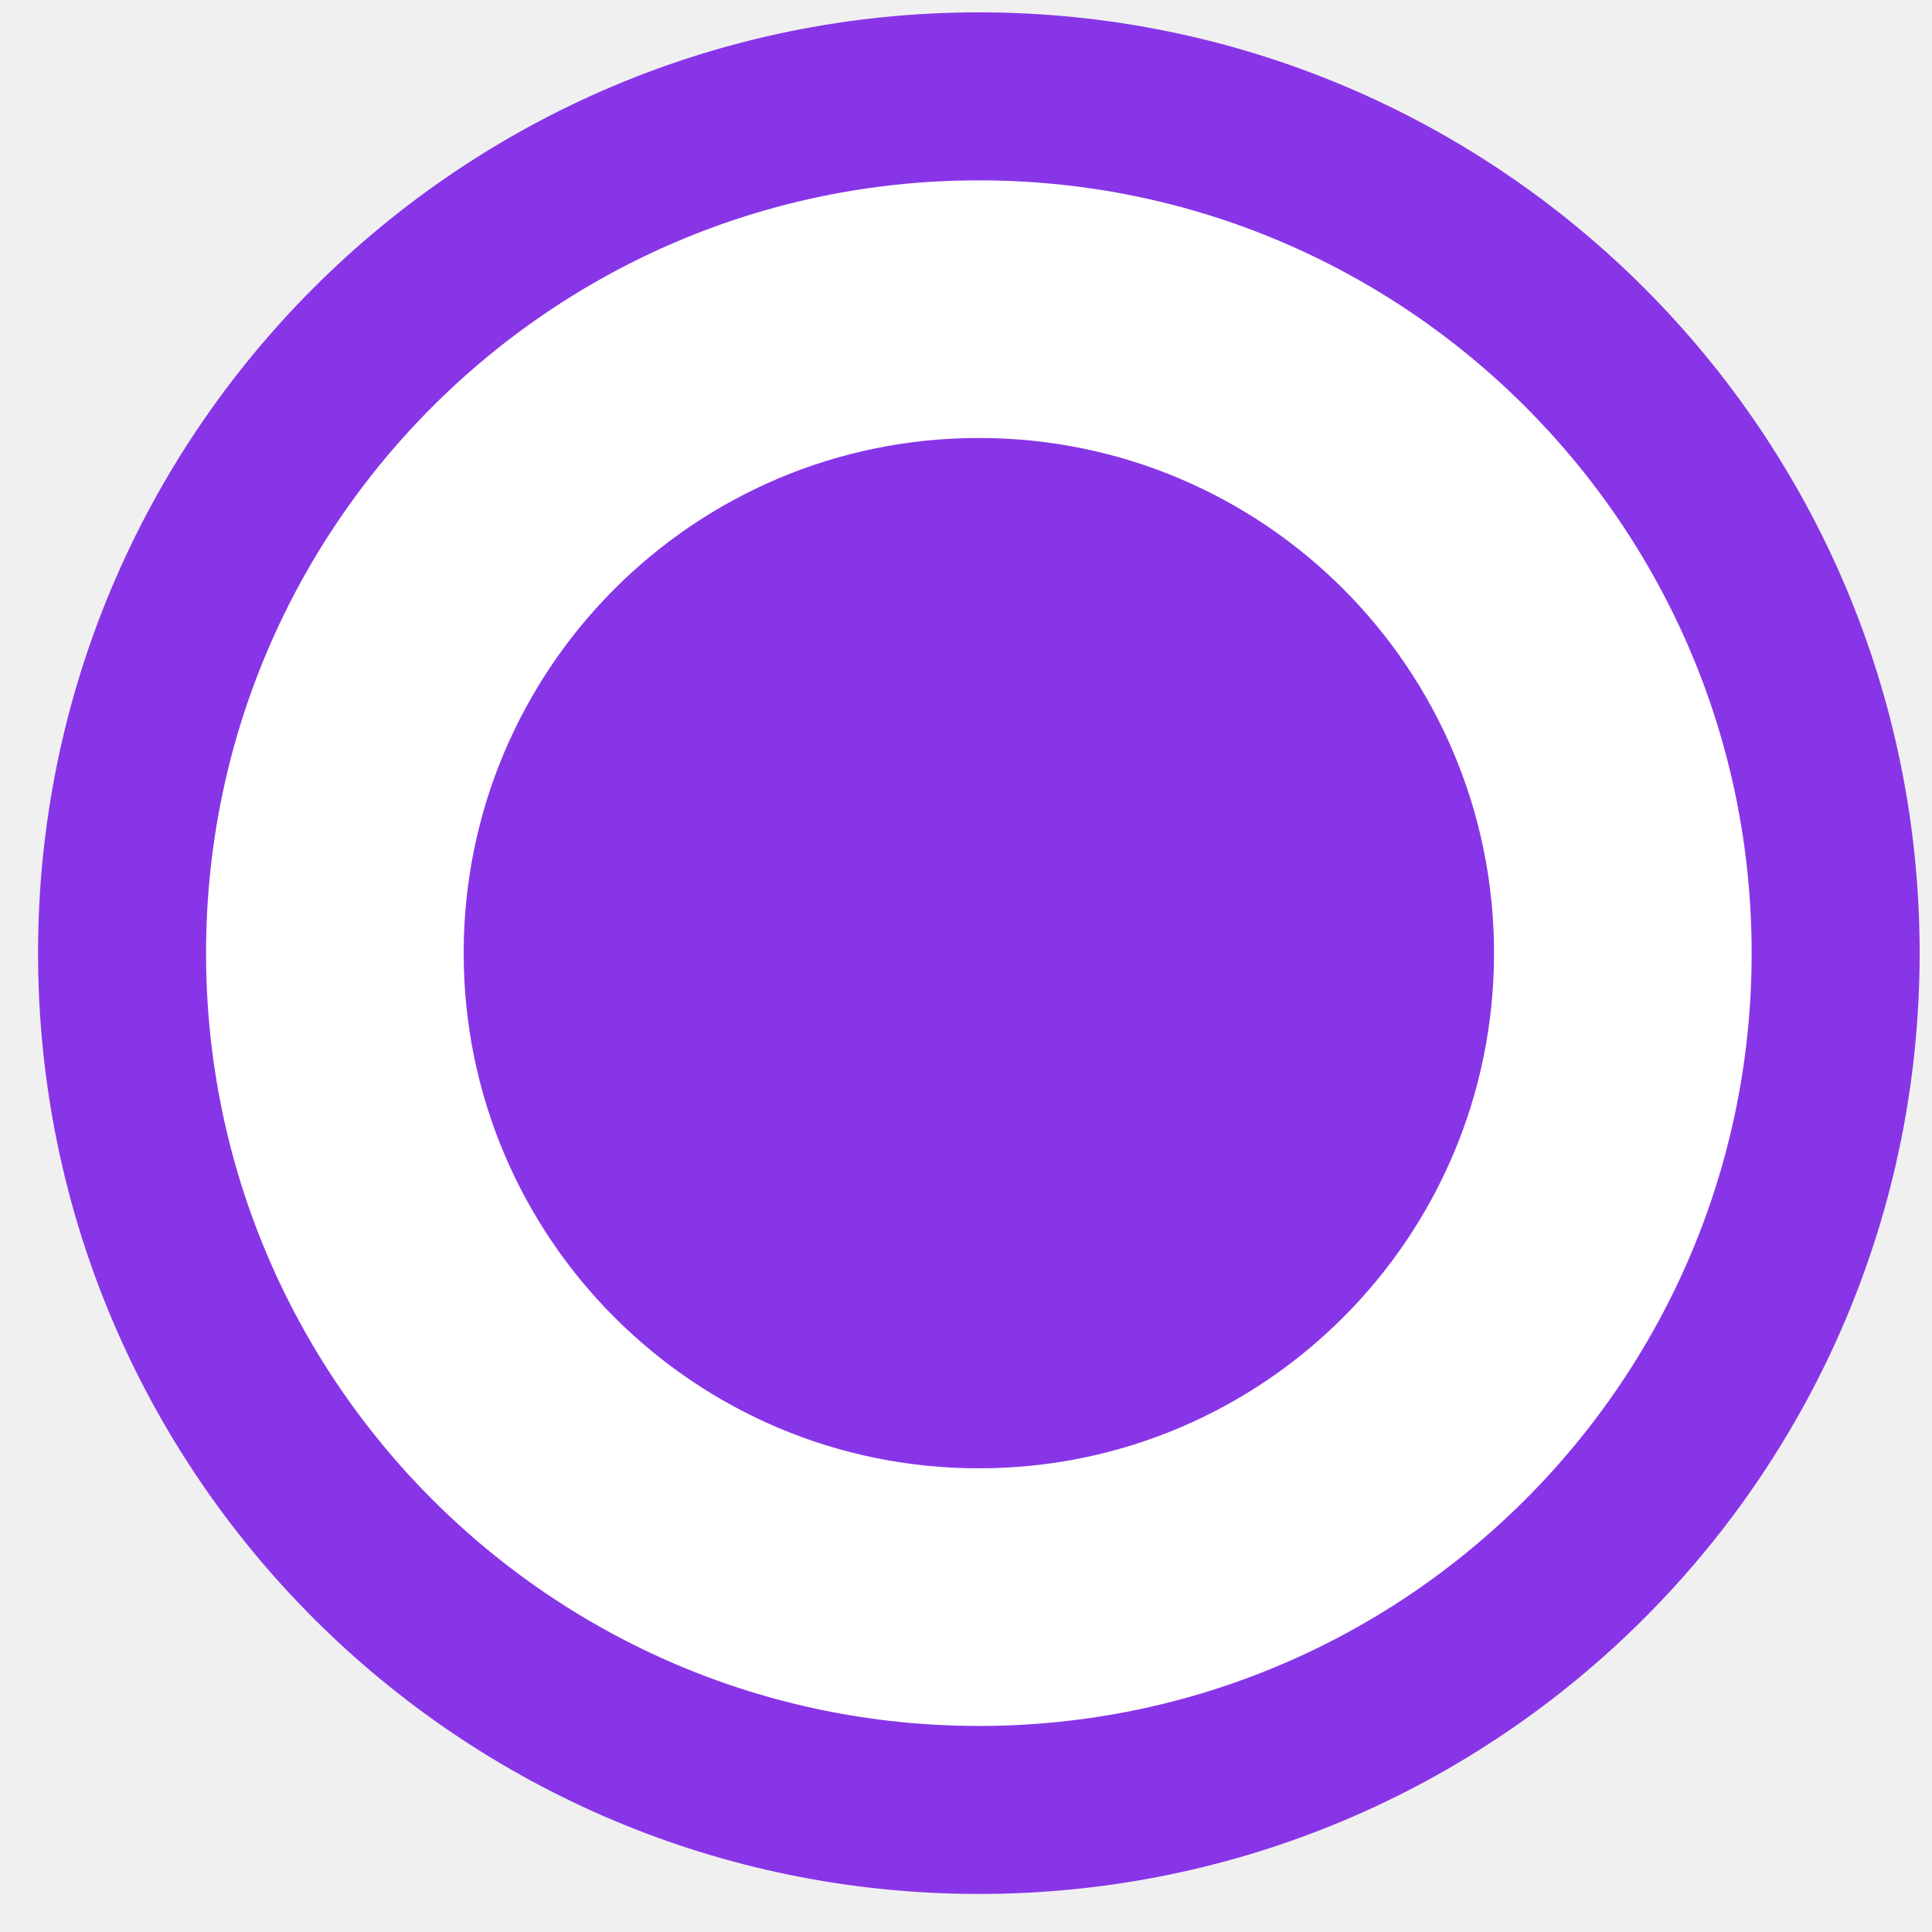
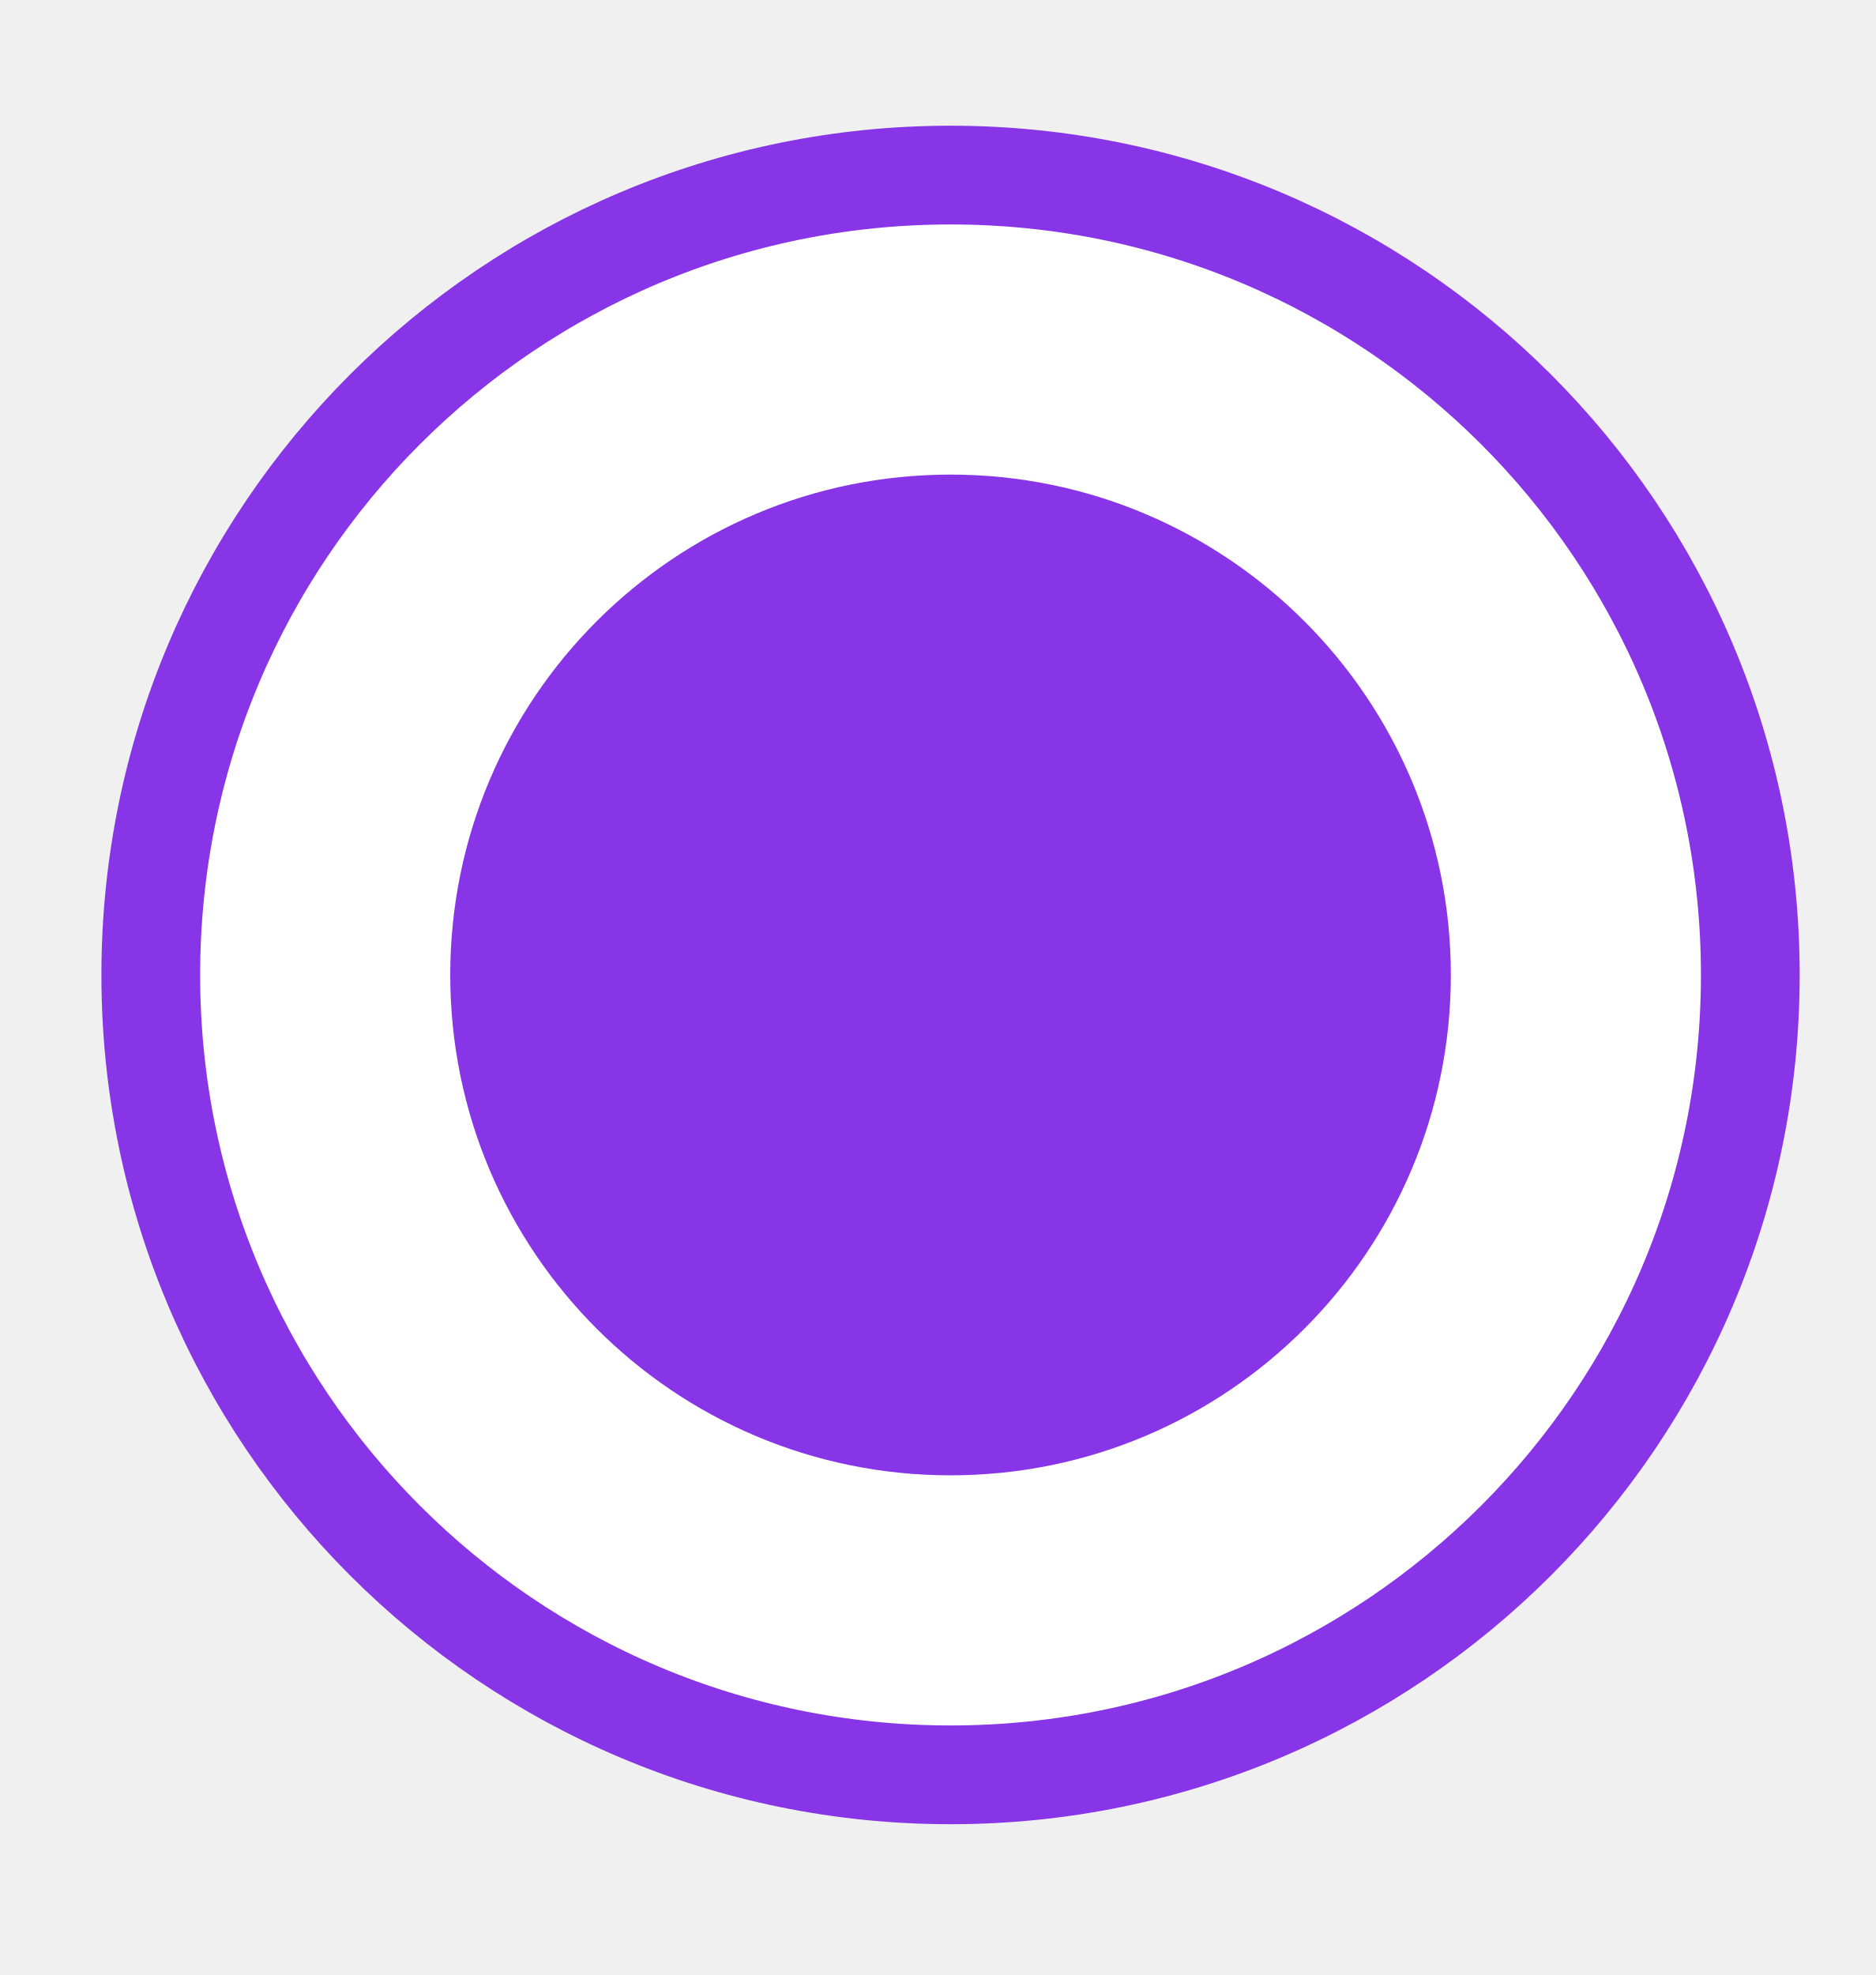
- <svg xmlns="http://www.w3.org/2000/svg" width="23" height="23" viewBox="0 0 23 23" fill="none">
-   <g clip-path="url(#clip0_1486_57174)">
-     <circle cx="11.653" cy="11.347" r="10.2" fill="white" stroke="#8835E7" stroke-width="2" />
-     <circle cx="11.653" cy="11.347" r="6.133" fill="#8835E7" />
-   </g>
-   <defs>
-     <clipPath id="clip0_1486_57174">
-       <rect width="23" height="23" fill="white" />
-     </clipPath>
-   </defs>
+ <svg xmlns="http://www.w3.org/2000/svg" width="19" height="20" viewBox="0 0 19 20" fill="none">
+   <circle cx="9.627" cy="9.873" r="8.1" fill="white" stroke="#8835E7" />
+   <circle cx="9.627" cy="9.873" r="5.067" fill="#8835E7" />
</svg>
